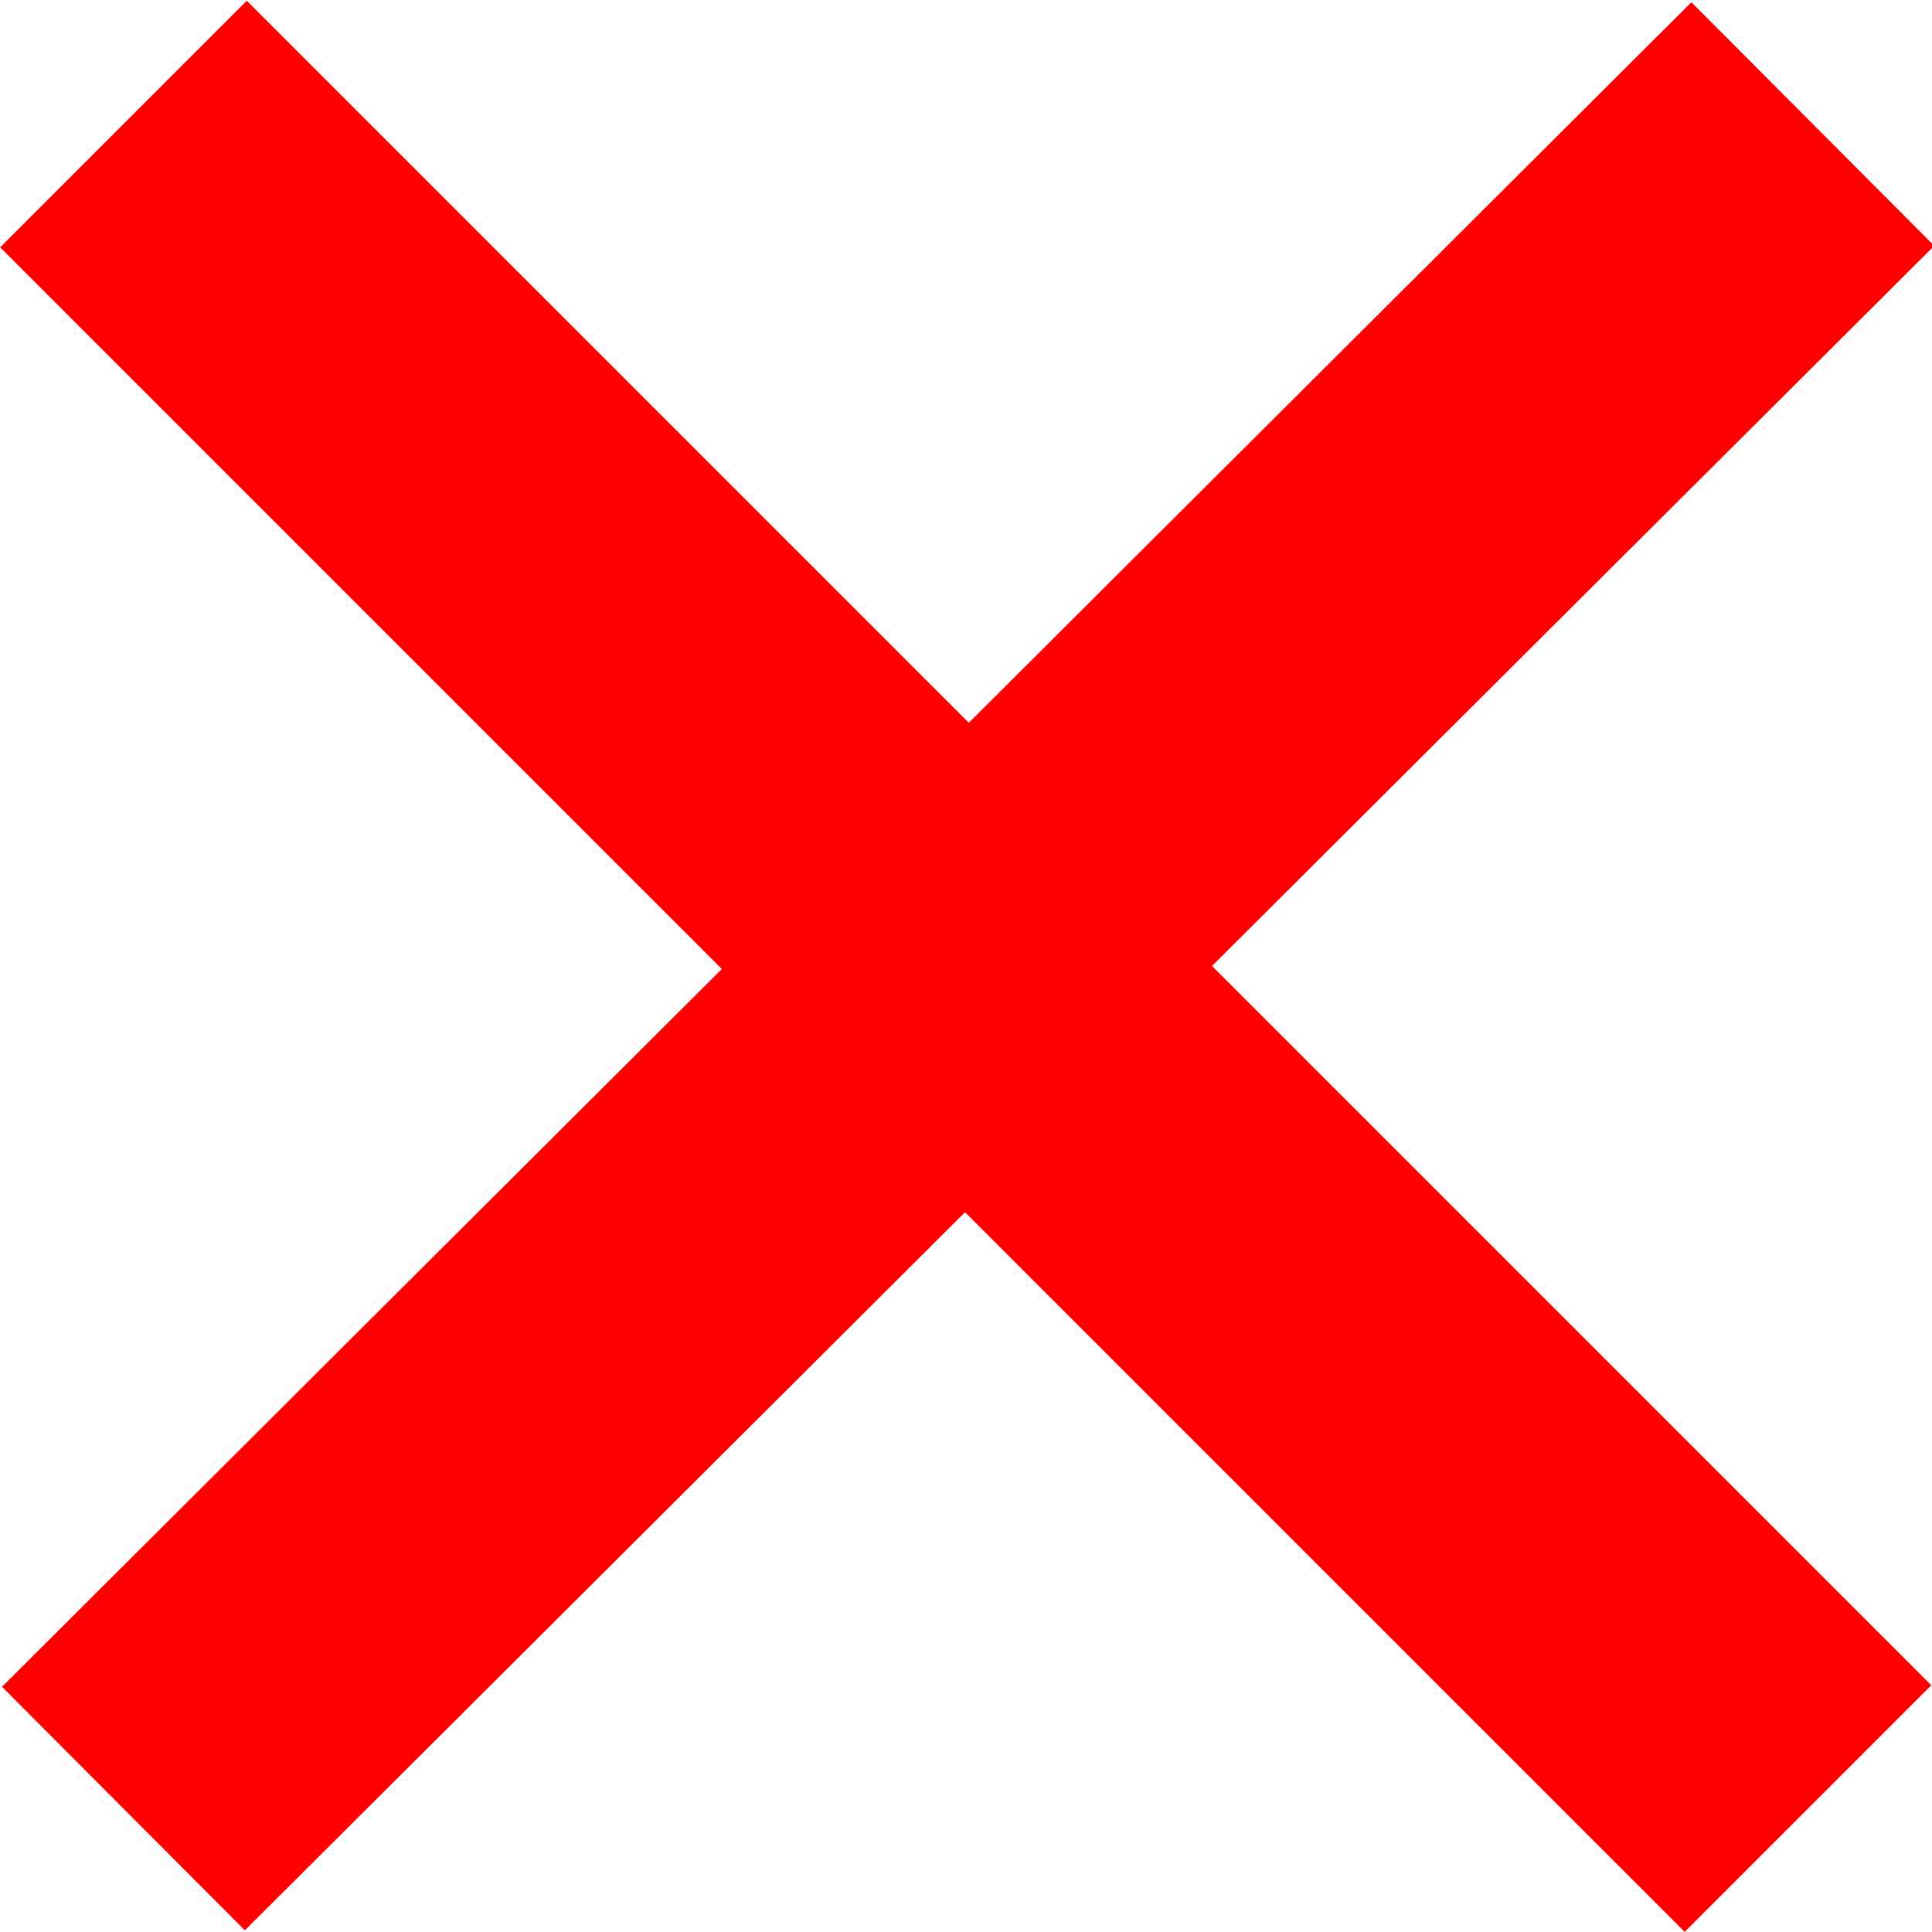
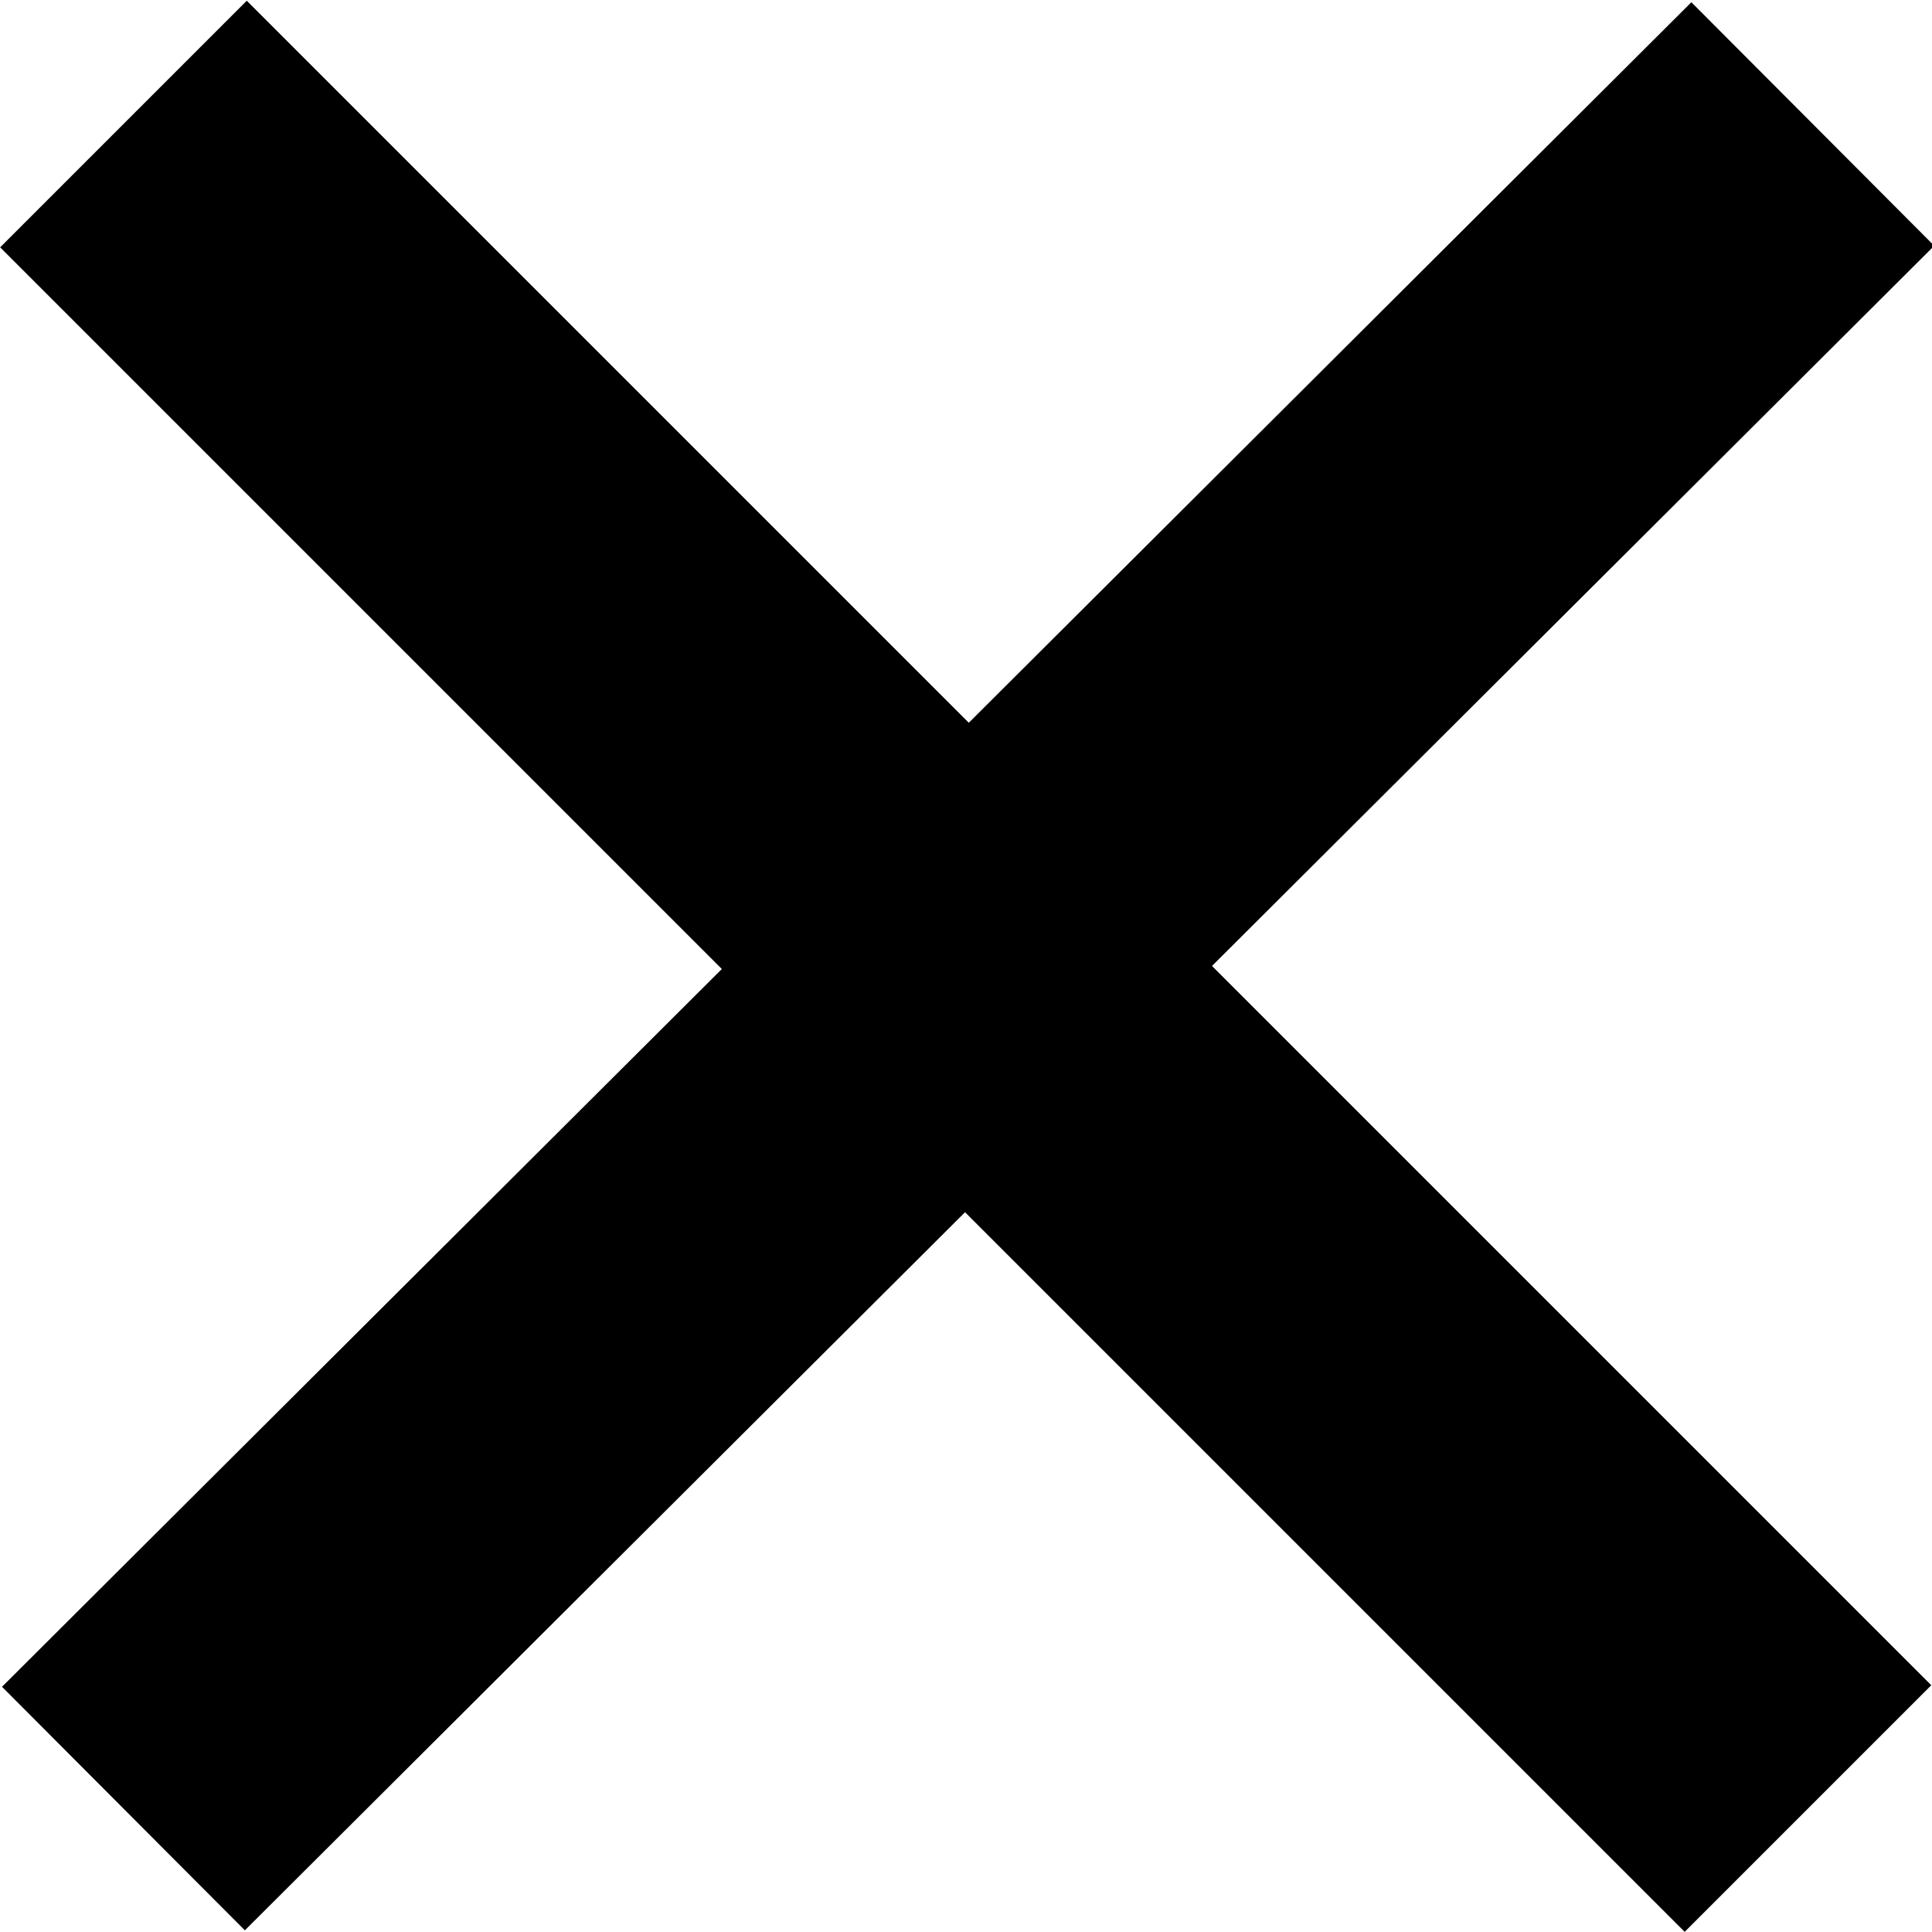
- <svg xmlns="http://www.w3.org/2000/svg" version="1.0" width="100" height="100" id="svg8978">
-   <defs id="defs8980" />
-   <g id="layer1">
-     <path d="M 6.39,6.42 C 93.58,93.61 93.58,93.61 93.58,93.61" style="fill:none;fill-rule:evenodd;stroke:#ff0000;stroke-width:18.052;stroke-linecap:butt;stroke-linejoin:miter;stroke-miterlimit:4;stroke-dasharray:none;stroke-opacity:1" id="path8986" />
-     <path d="M 6.389,93.611 C 93.83,6.419 93.83,6.419 93.83,6.419" style="fill:none;fill-rule:evenodd;stroke:#ff0000;stroke-width:17.802;stroke-linecap:butt;stroke-linejoin:miter;stroke-miterlimit:4;stroke-dasharray:none;stroke-opacity:1" id="path8988" />
-   </g>
+ <svg xmlns="http://www.w3.org/2000/svg" version="1.0" width="100" height="100" class="final" draggable="false">
+   <path class="st0" d="M 6.39,6.42 C 93.58,93.61 93.58,93.61 93.58,93.61" style="fill:none;fill-rule:evenodd;stroke:#000000;stroke-width:18.052;stroke-linecap:butt;stroke-linejoin:miter;stroke-miterlimit:4;stroke-dasharray:none;stroke-opacity:1" id="path8986" />
+   <path class="st1" d="M 6.389,93.611 C 93.83,6.419 93.83,6.419 93.83,6.419" style="fill:none;fill-rule:evenodd;stroke:#000000;stroke-width:17.802;stroke-linecap:butt;stroke-linejoin:miter;stroke-miterlimit:4;stroke-dasharray:none;stroke-opacity:1" id="path8988" />
</svg>
